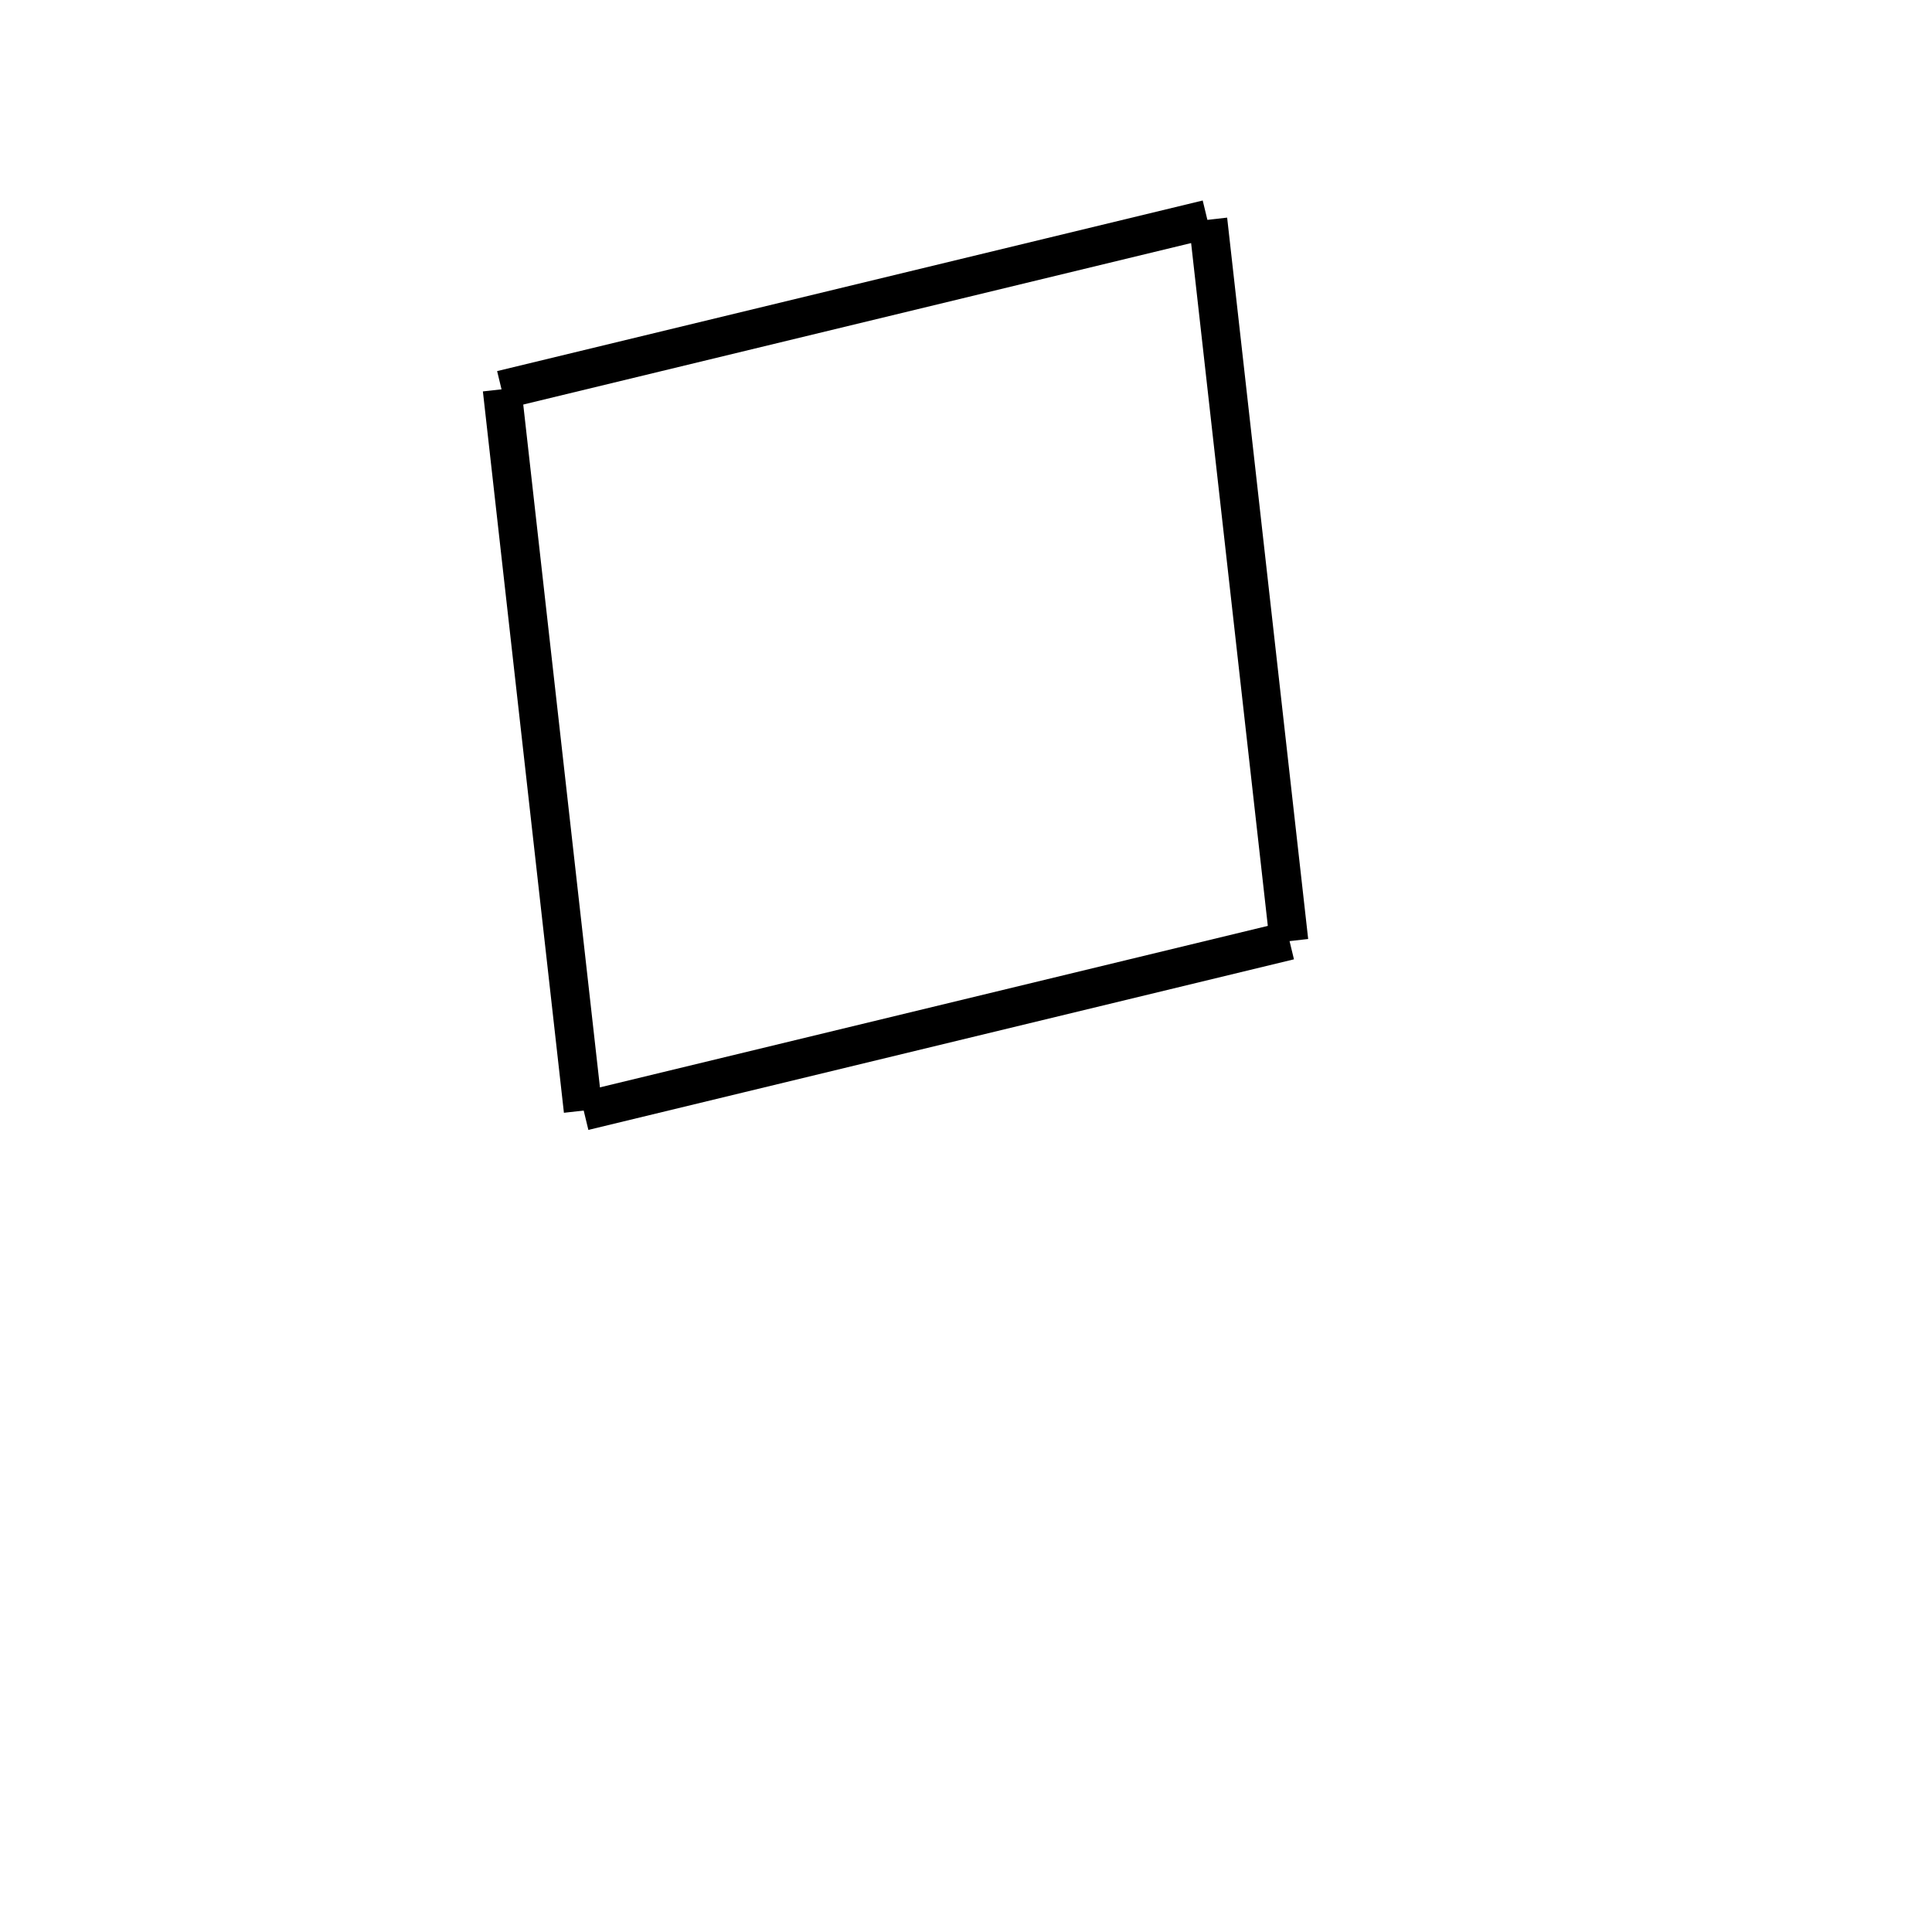
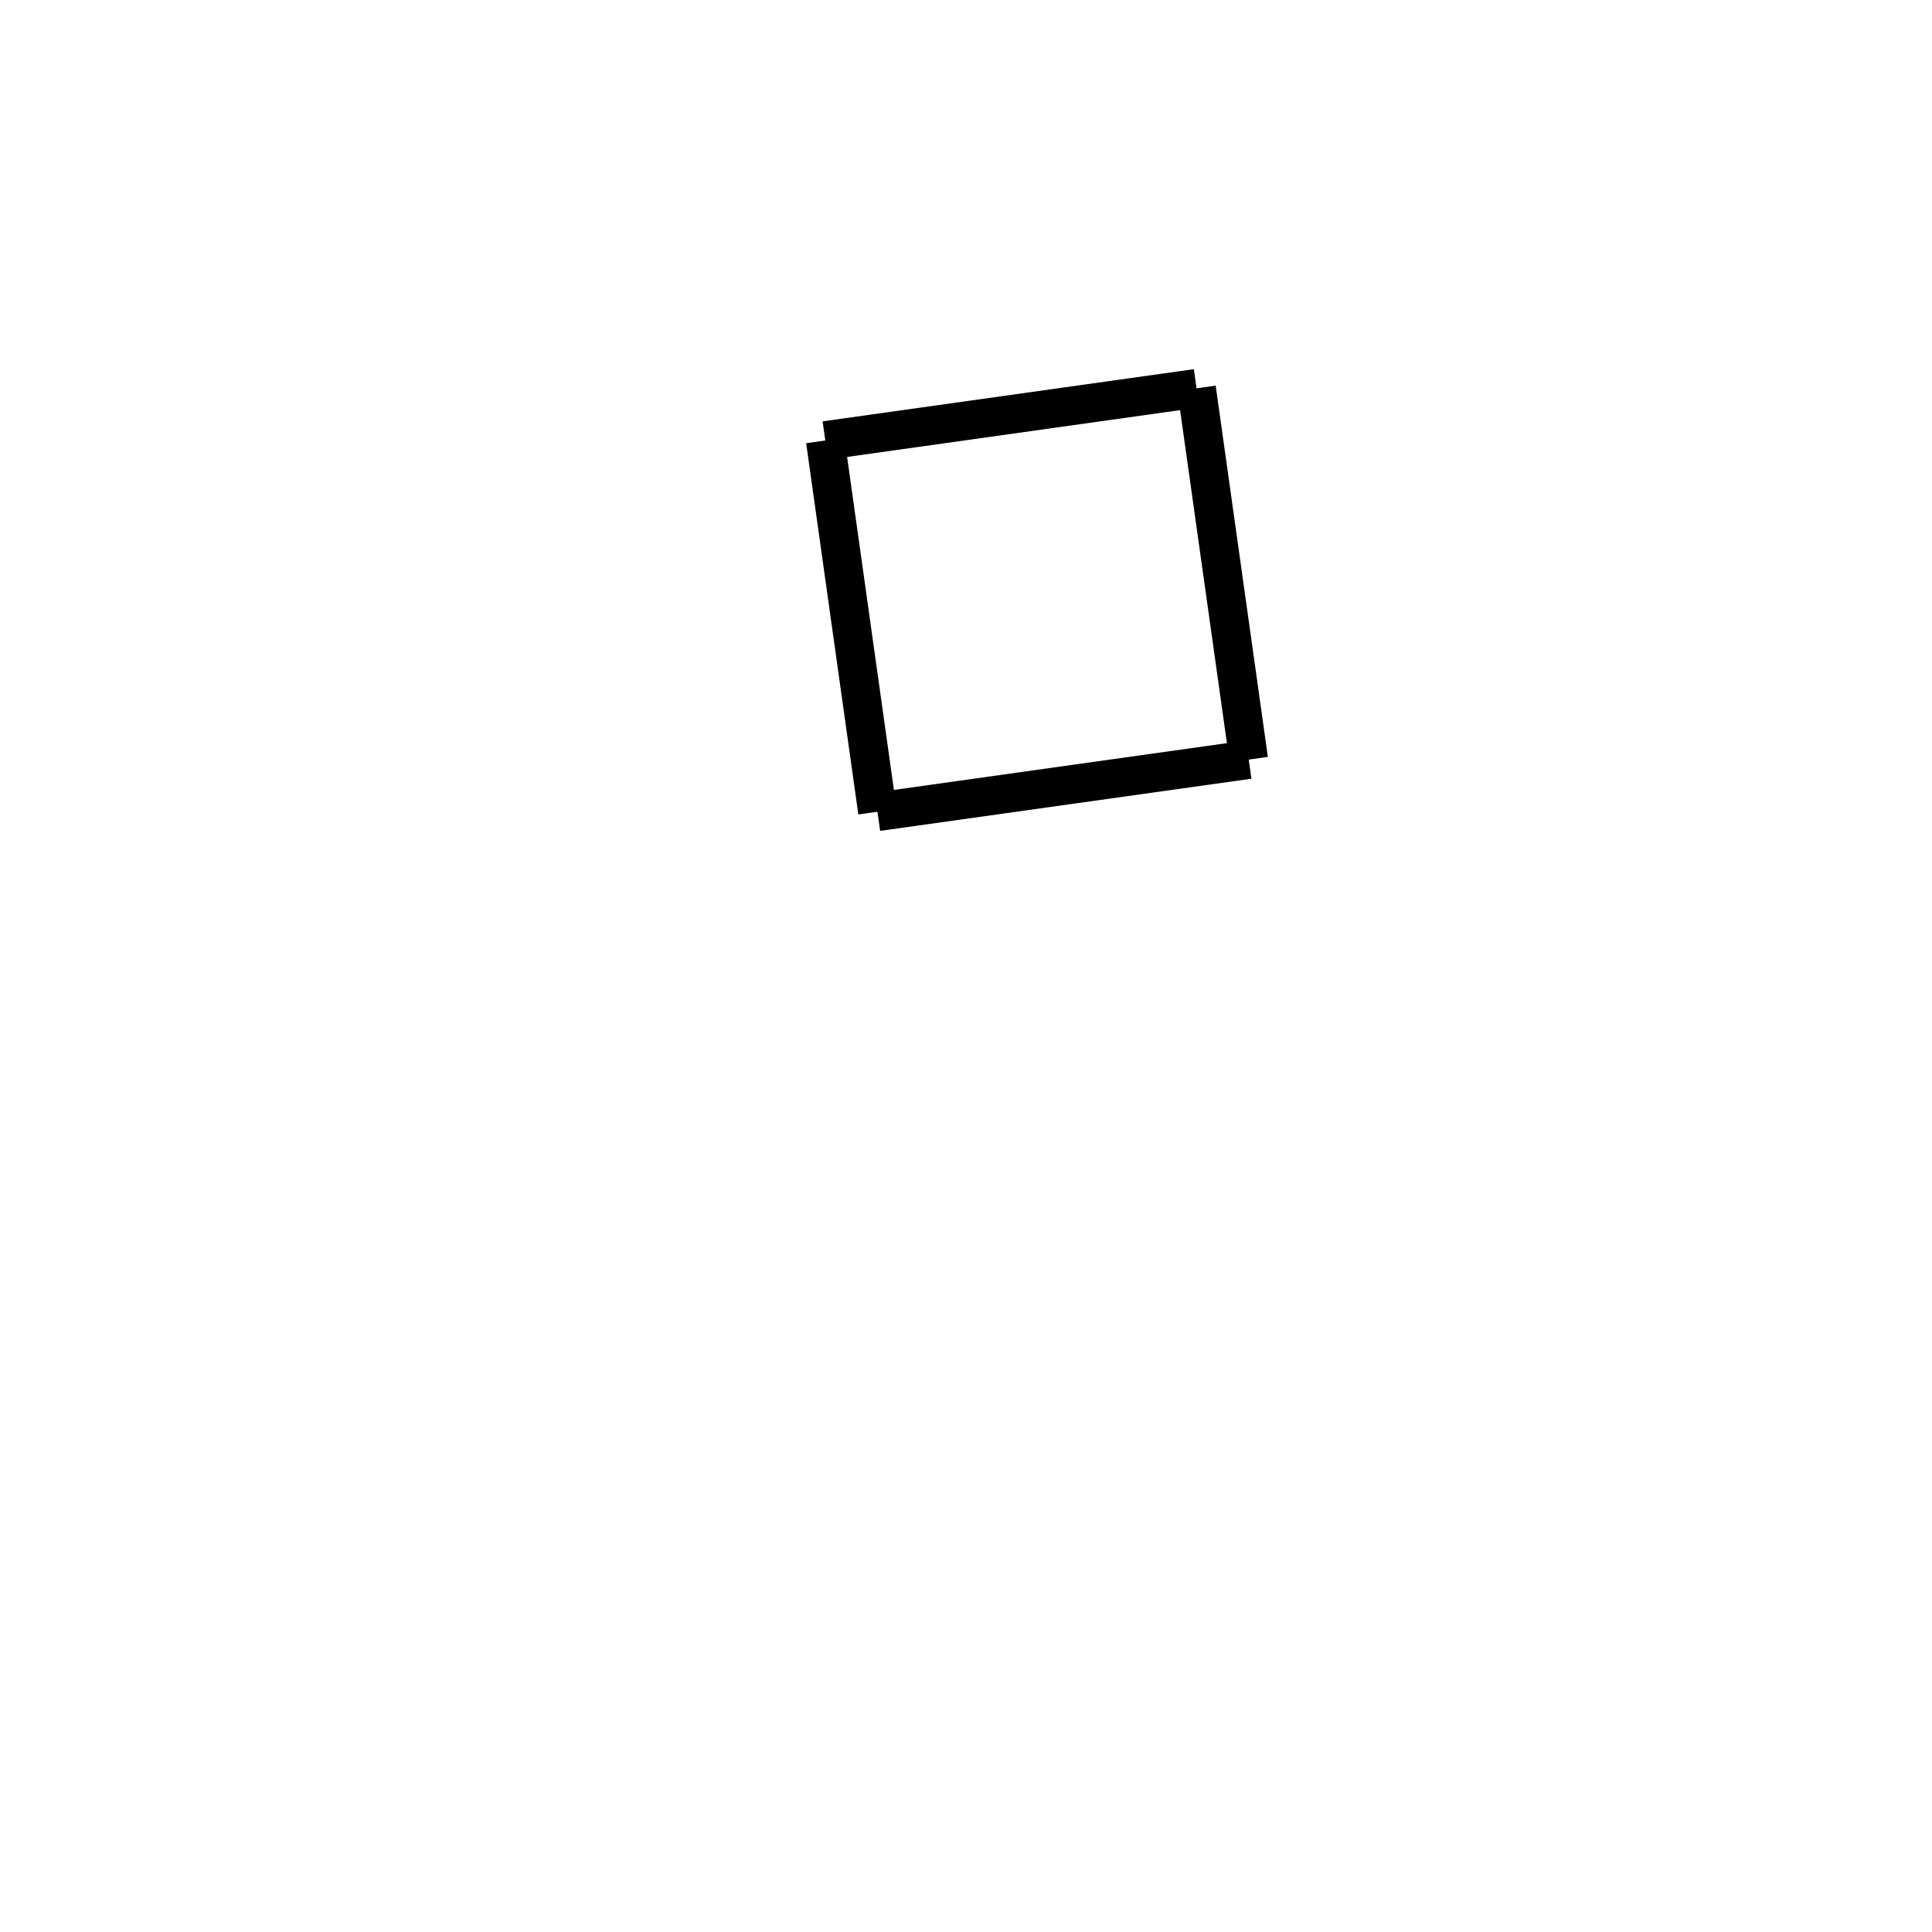
<svg xmlns="http://www.w3.org/2000/svg" height="100" width="100">
-   <line x1="66.74" y1="48.682" x2="30.219" y2="57.512" stroke-width="2" stroke="black" />
-   <line x1="30.182" y1="57.486" x2="25.988" y2="20.148" stroke-width="2" stroke="black" />
-   <line x1="62.487" y1="11.35" x2="25.966" y2="20.18" stroke-width="2" stroke="black" />
-   <line x1="66.717" y1="48.714" x2="62.523" y2="11.376" stroke-width="2" stroke="black" />
+   <line x1="61.933" y1="20.099" x2="64.634" y2="39.316" stroke-width="2" stroke="black" />
+   <line x1="64.634" y1="39.316" x2="45.417" y2="42.016" stroke-width="2" stroke="black" />
+   <line x1="42.717" y1="22.8" x2="45.417" y2="42.016" stroke-width="2" stroke="black" />
+   <line x1="61.933" y1="20.099" x2="42.717" y2="22.8" stroke-width="2" stroke="black" />
</svg>
